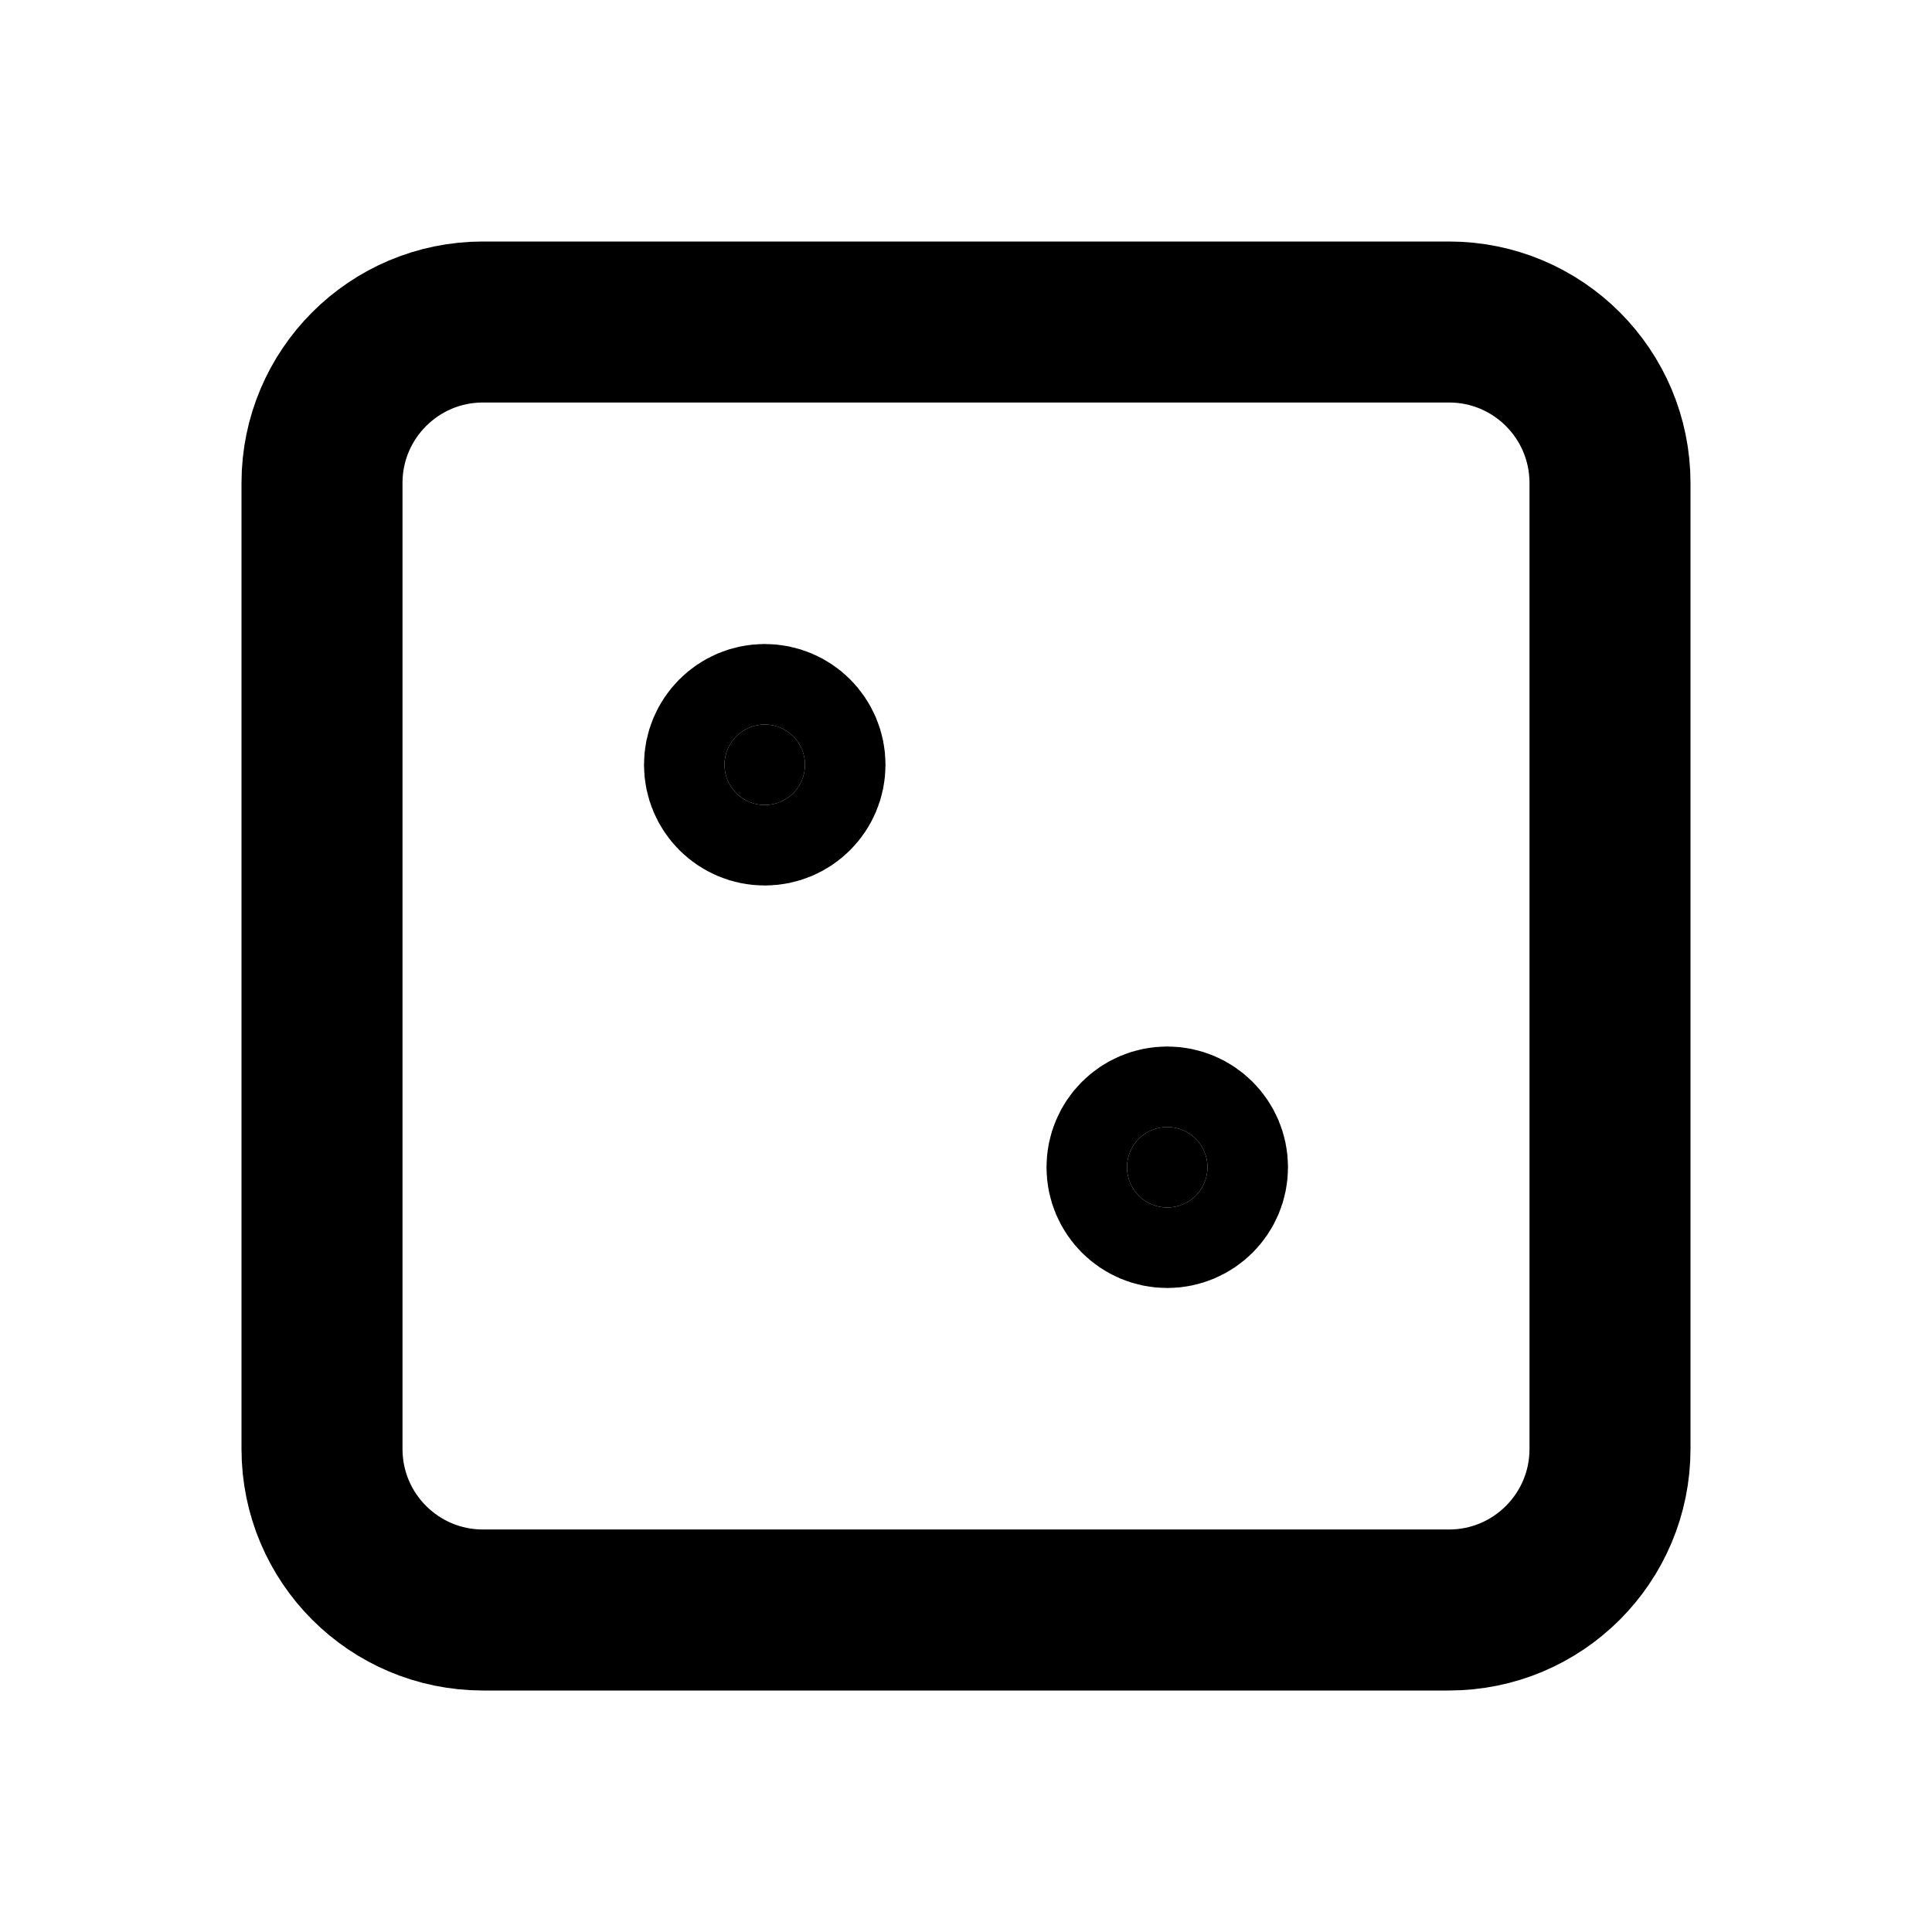
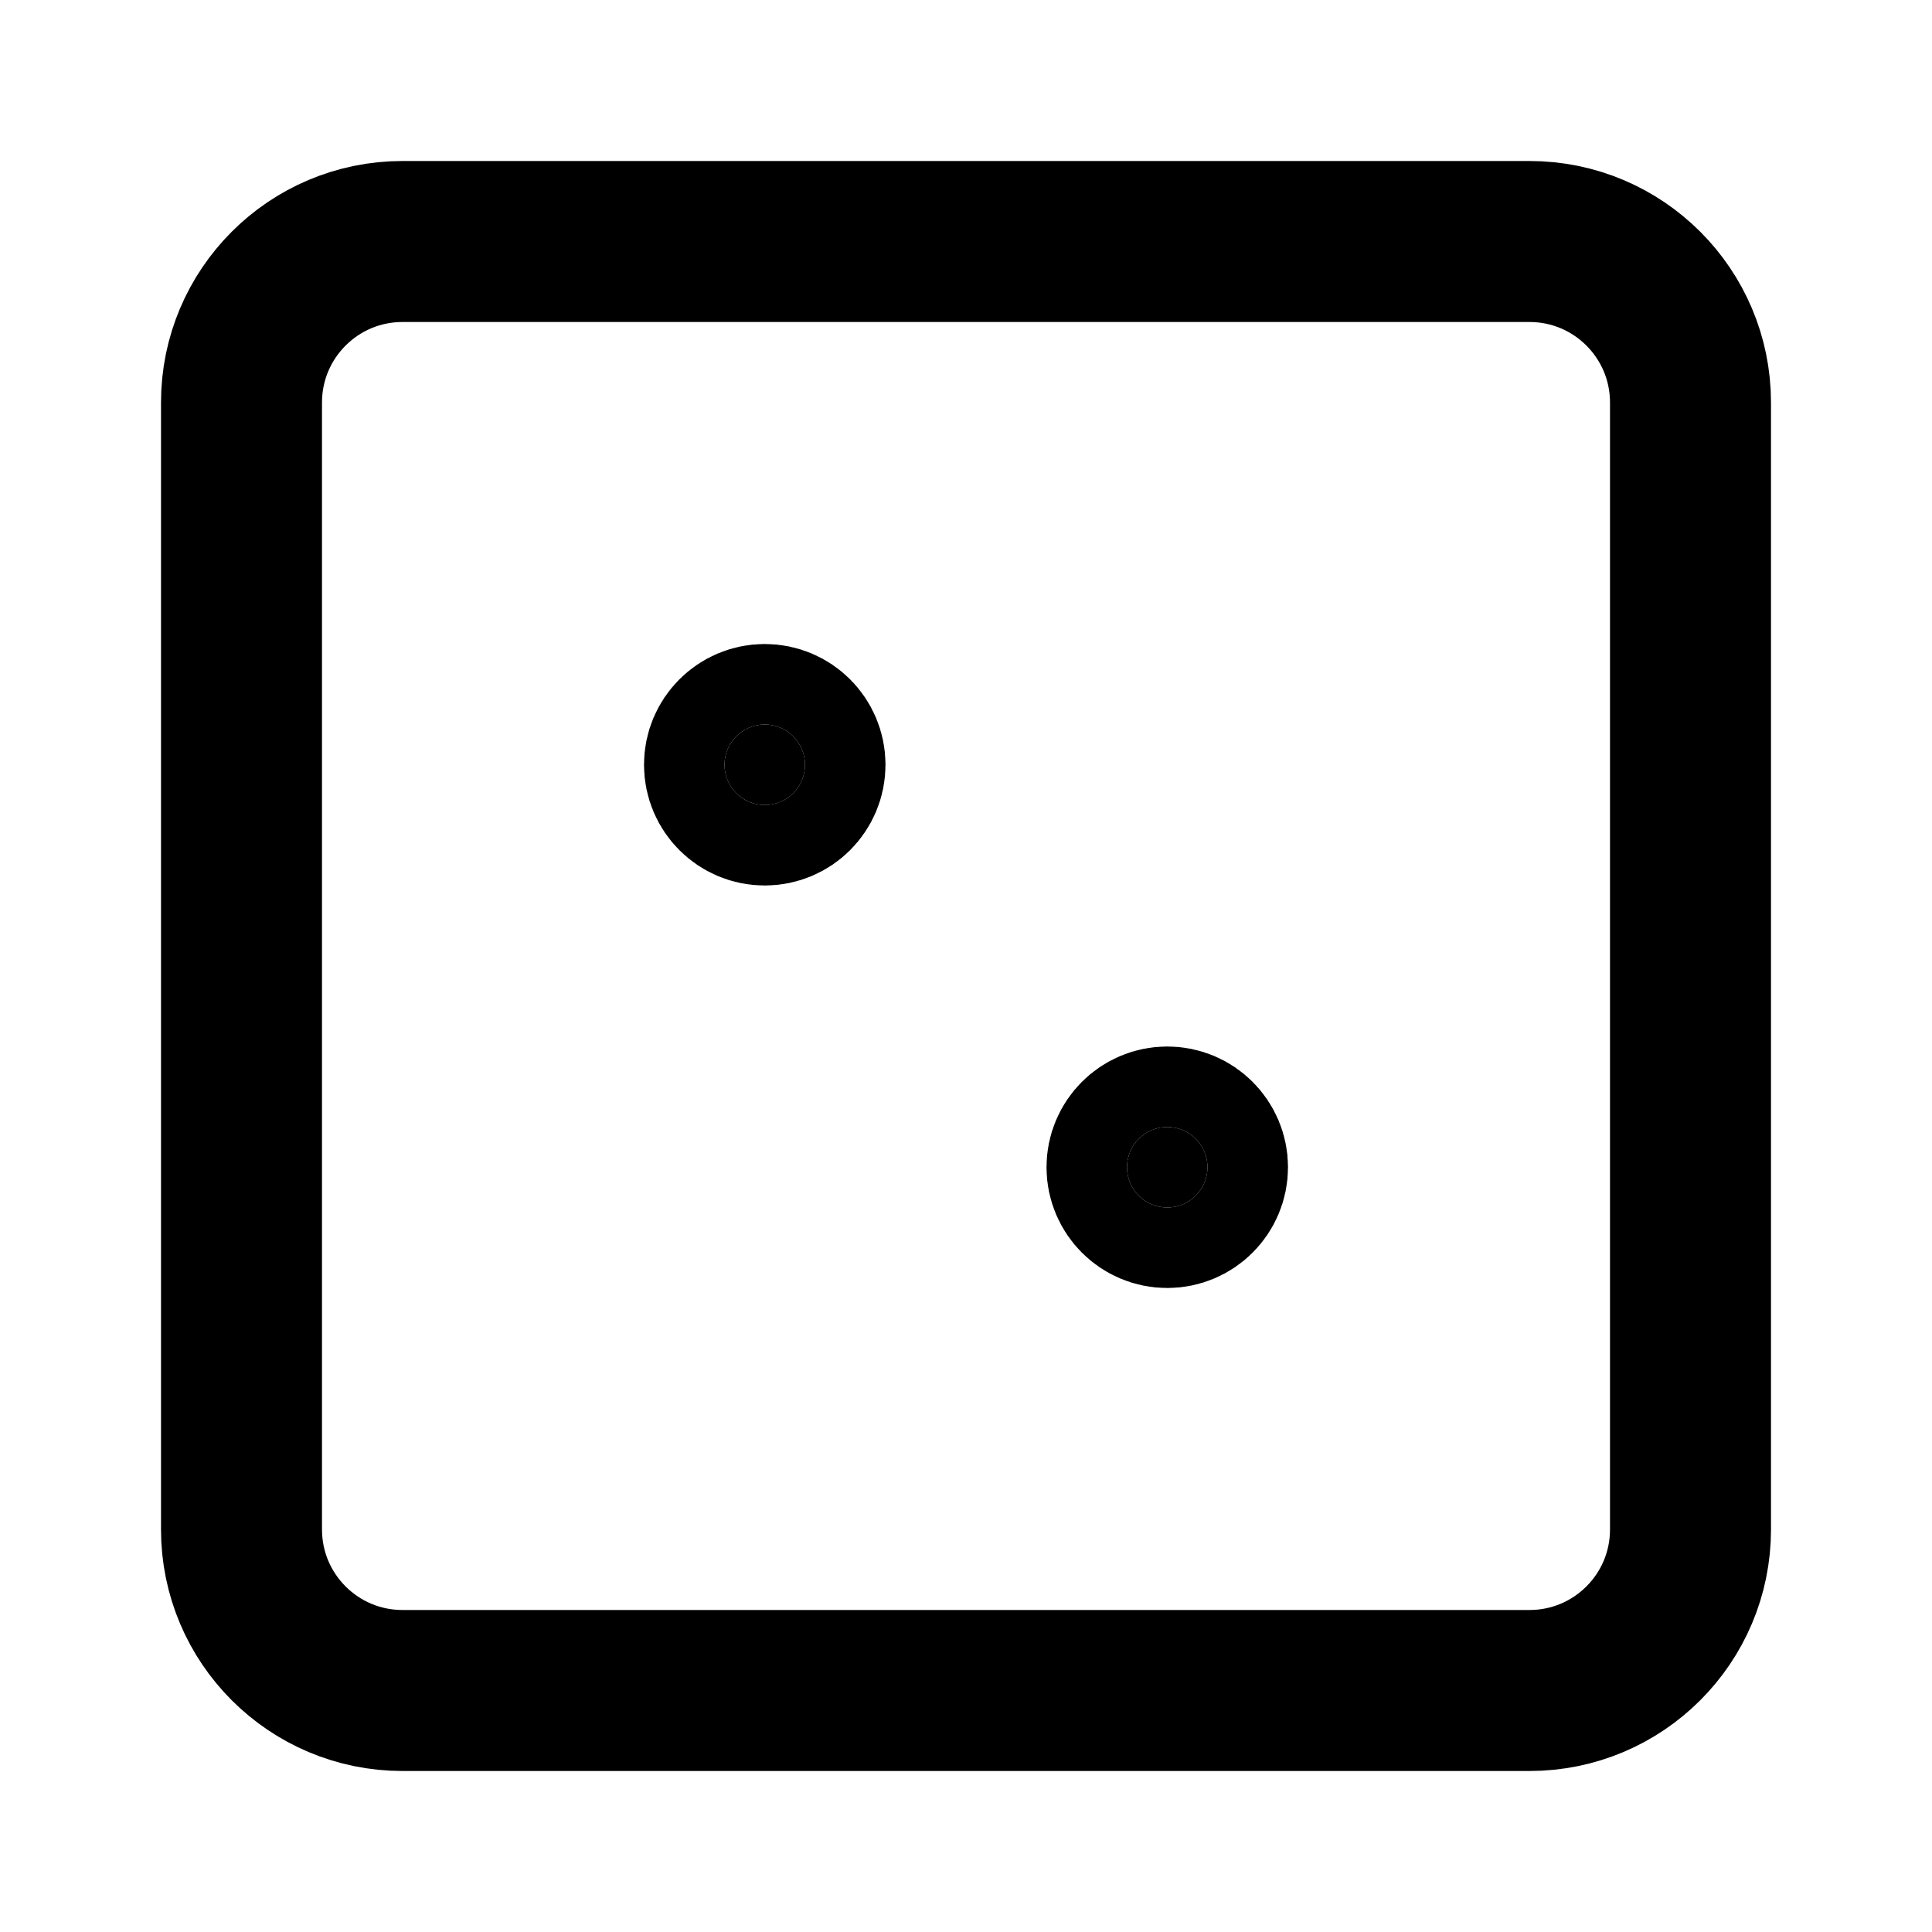
<svg xmlns="http://www.w3.org/2000/svg" class="icon icon-tabler icon-tabler-dice-2" width="24" height="24" viewBox="0 0 24 24" stroke-width="2" stroke="currentColor" fill="none" stroke-linecap="round" stroke-linejoin="round">
  <path stroke="none" d="M0 0h24v24H0z" fill="none" />
-   <path d="M4 4m0 2a2 2 0 0 1 2 -2h12a2 2 0 0 1 2 2v12a2 2 0 0 1 -2 2h-12a2 2 0 0 1 -2 -2z" />
+   <path d="M3 3m0 2a2 2 0 0 1 2 -2h14a2 2 0 0 1 2 2v14a2 2 0 0 1 -2 2h-14a2 2 0 0 1 -2 -2z" />
  <circle cx="9.5" cy="9.5" r=".5" fill="currentColor" />
  <circle cx="14.5" cy="14.5" r=".5" fill="currentColor" />
</svg>
